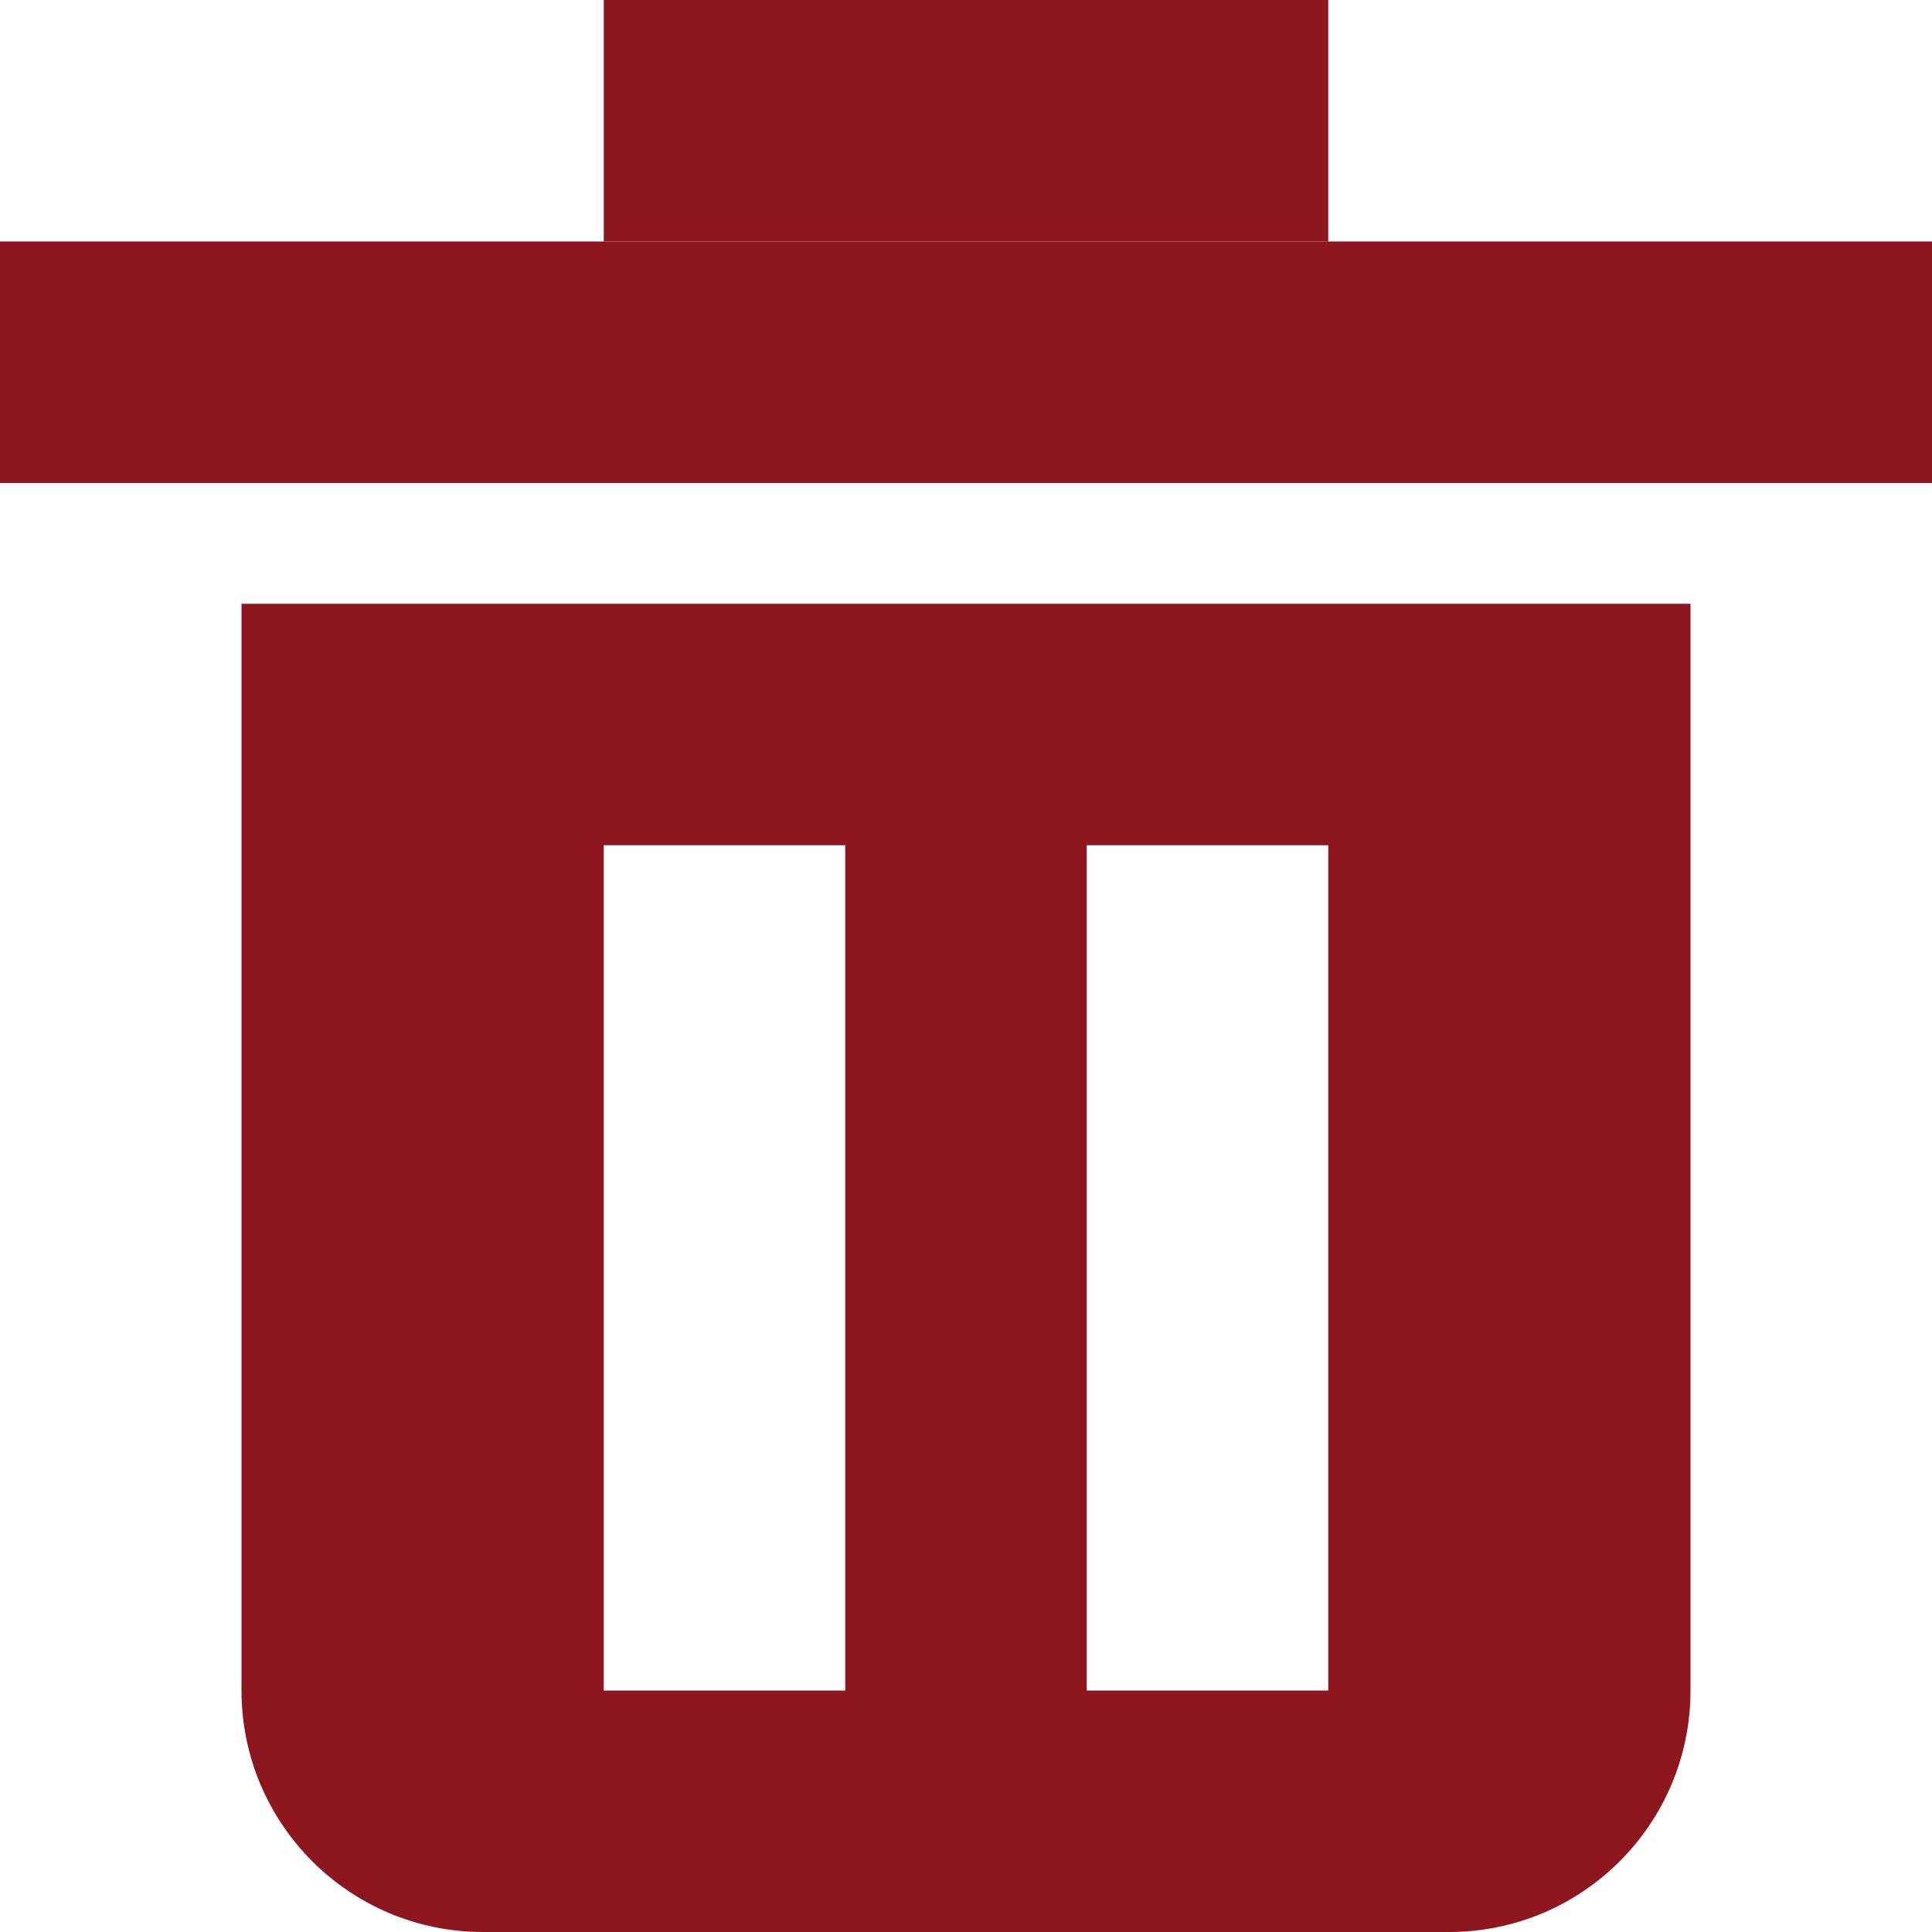
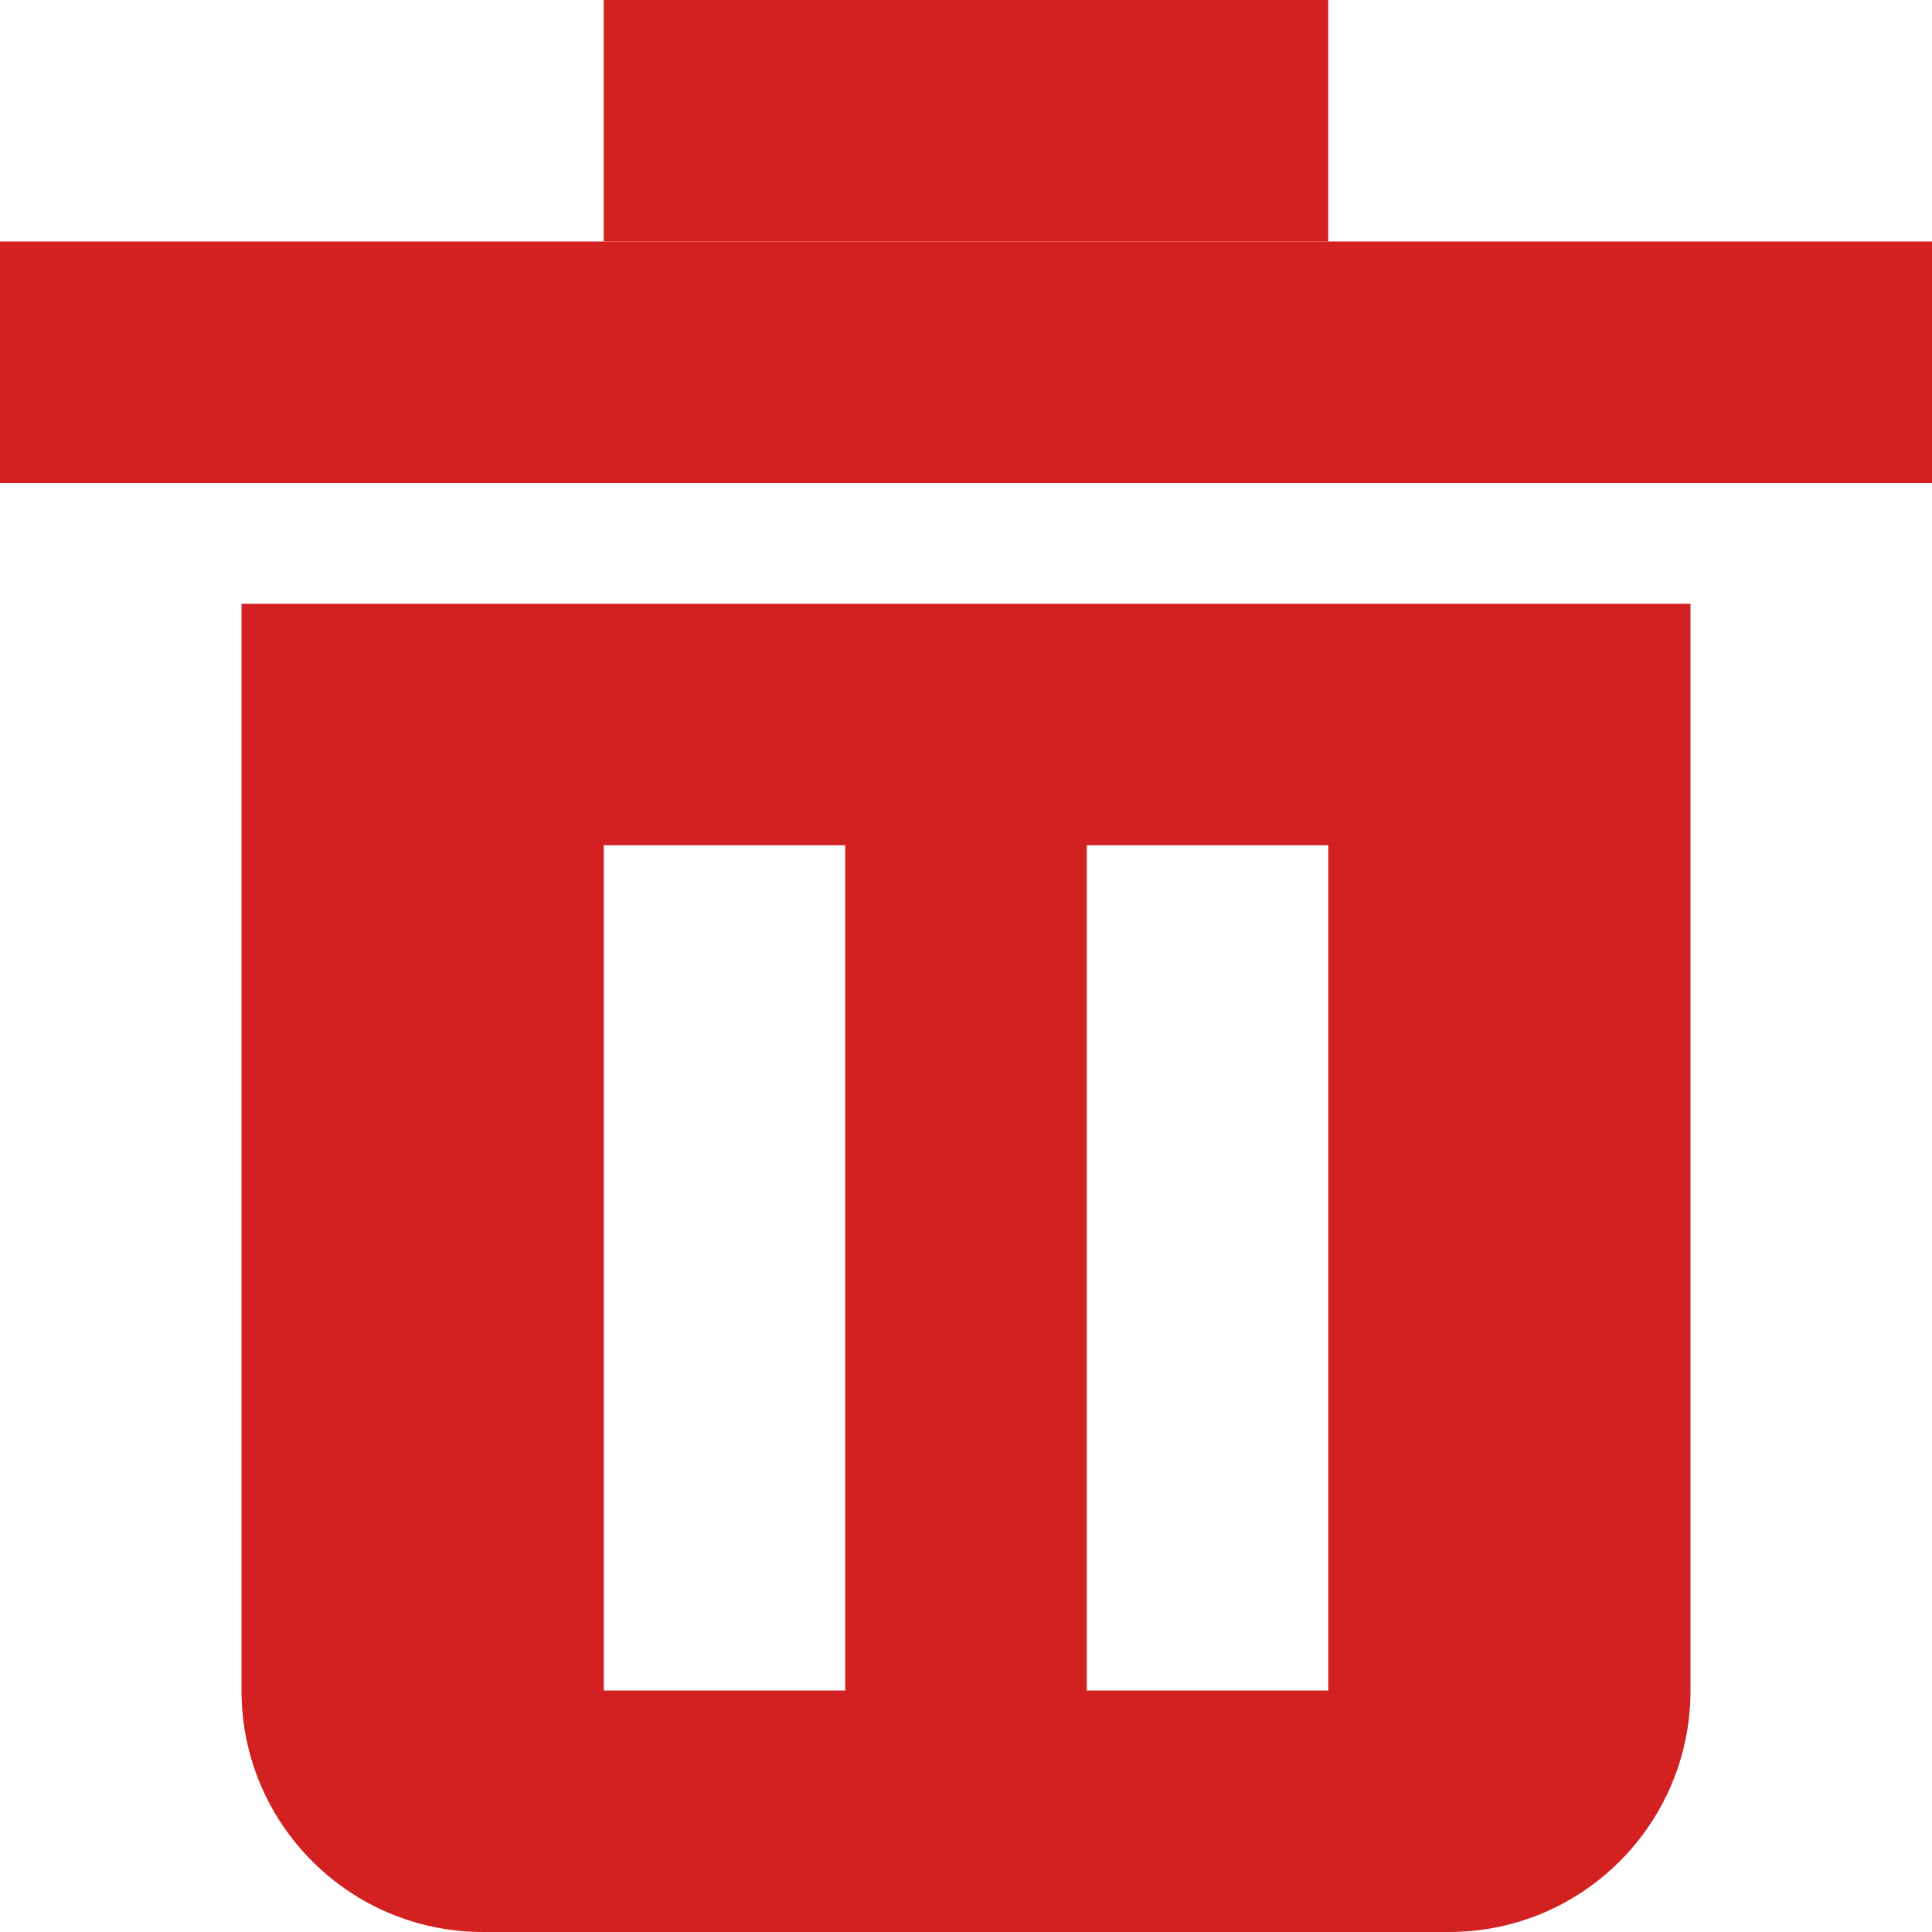
<svg xmlns="http://www.w3.org/2000/svg" id="317c8c47-17e2-4e96-9063-97bc9a32118b" data-name="Layer 1" viewBox="0 0 16 16">
  <defs>
    <style>
      .a2933809-f108-463d-a7d6-9972aa735edc {
-         fill: #8e161f;
+         fill: #d32020;
      }
    </style>
  </defs>
  <g id="9ddd7984-9517-4e7f-881d-6292000e8e8a" data-name="delete">
    <rect class="a2933809-f108-463d-a7d6-9972aa735edc" y="2" width="16" height="2" />
    <rect class="a2933809-f108-463d-a7d6-9972aa735edc" x="5" width="6" height="2" />
    <path class="a2933809-f108-463d-a7d6-9972aa735edc" d="M2,5v9a2,2,0,0,0,2,2h8a2,2,0,0,0,2-2V5Zm5,9H5V7H7Zm4,0H9V7h2Z" />
  </g>
</svg>
